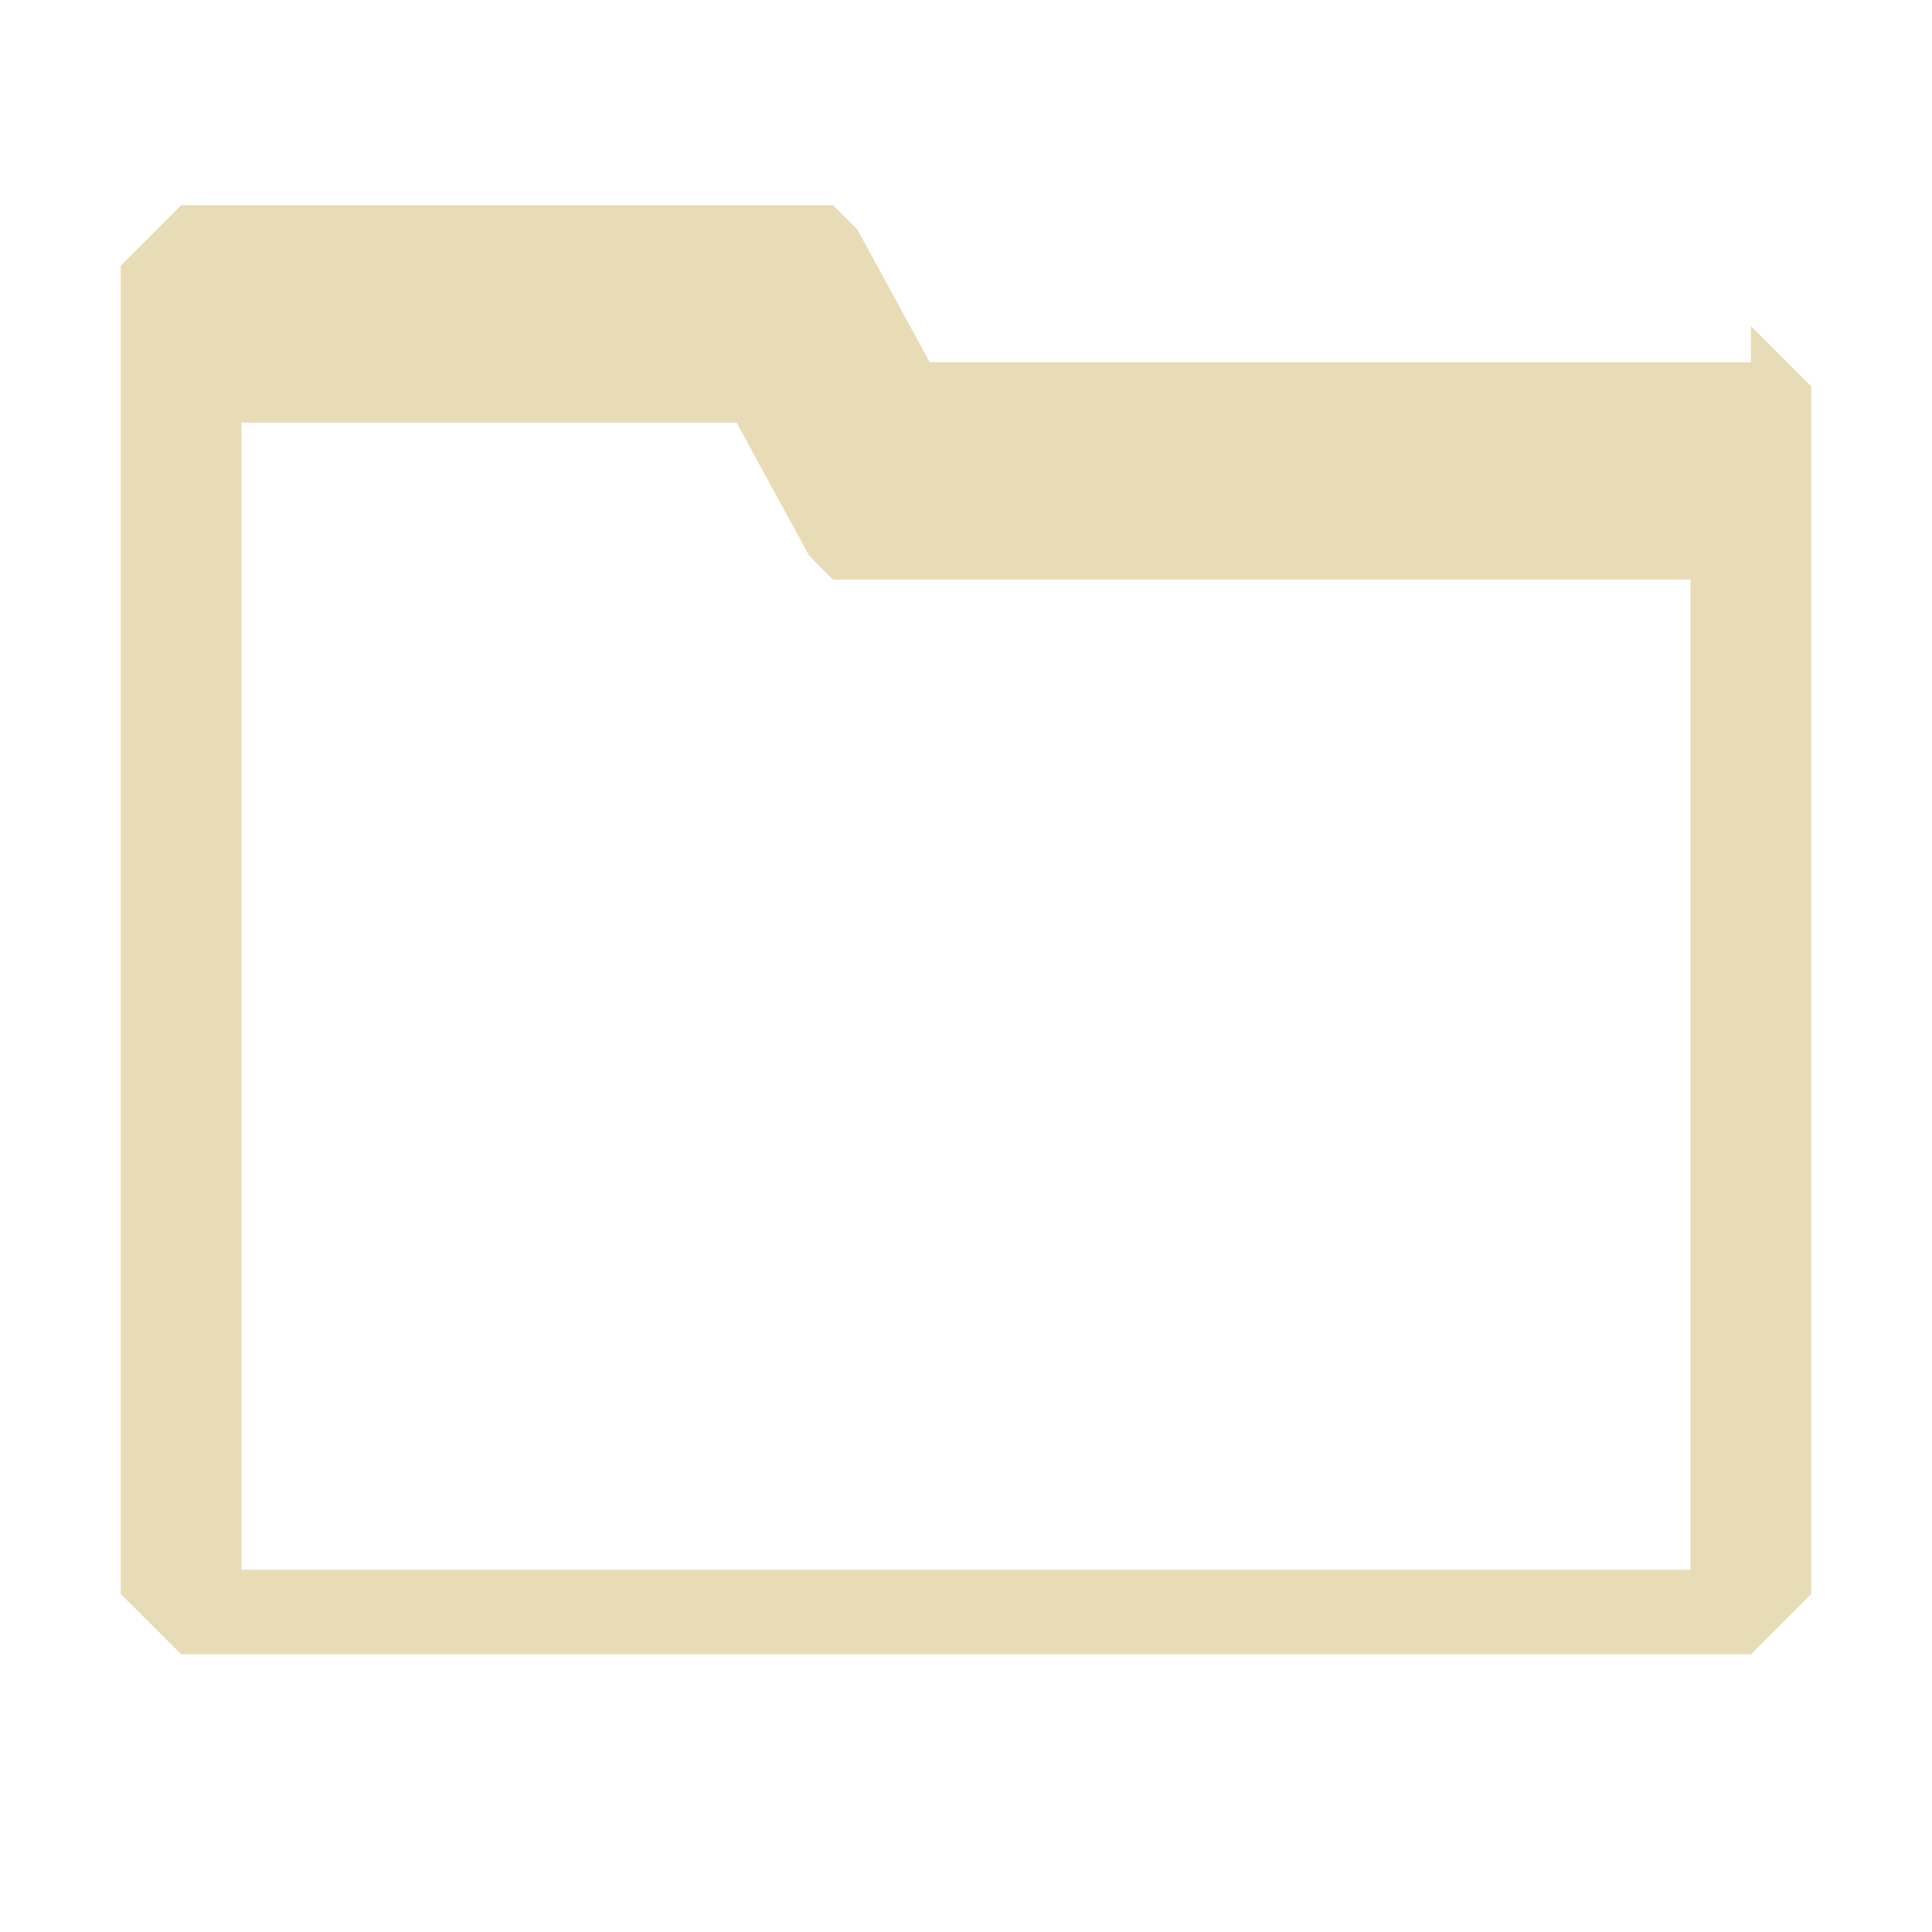
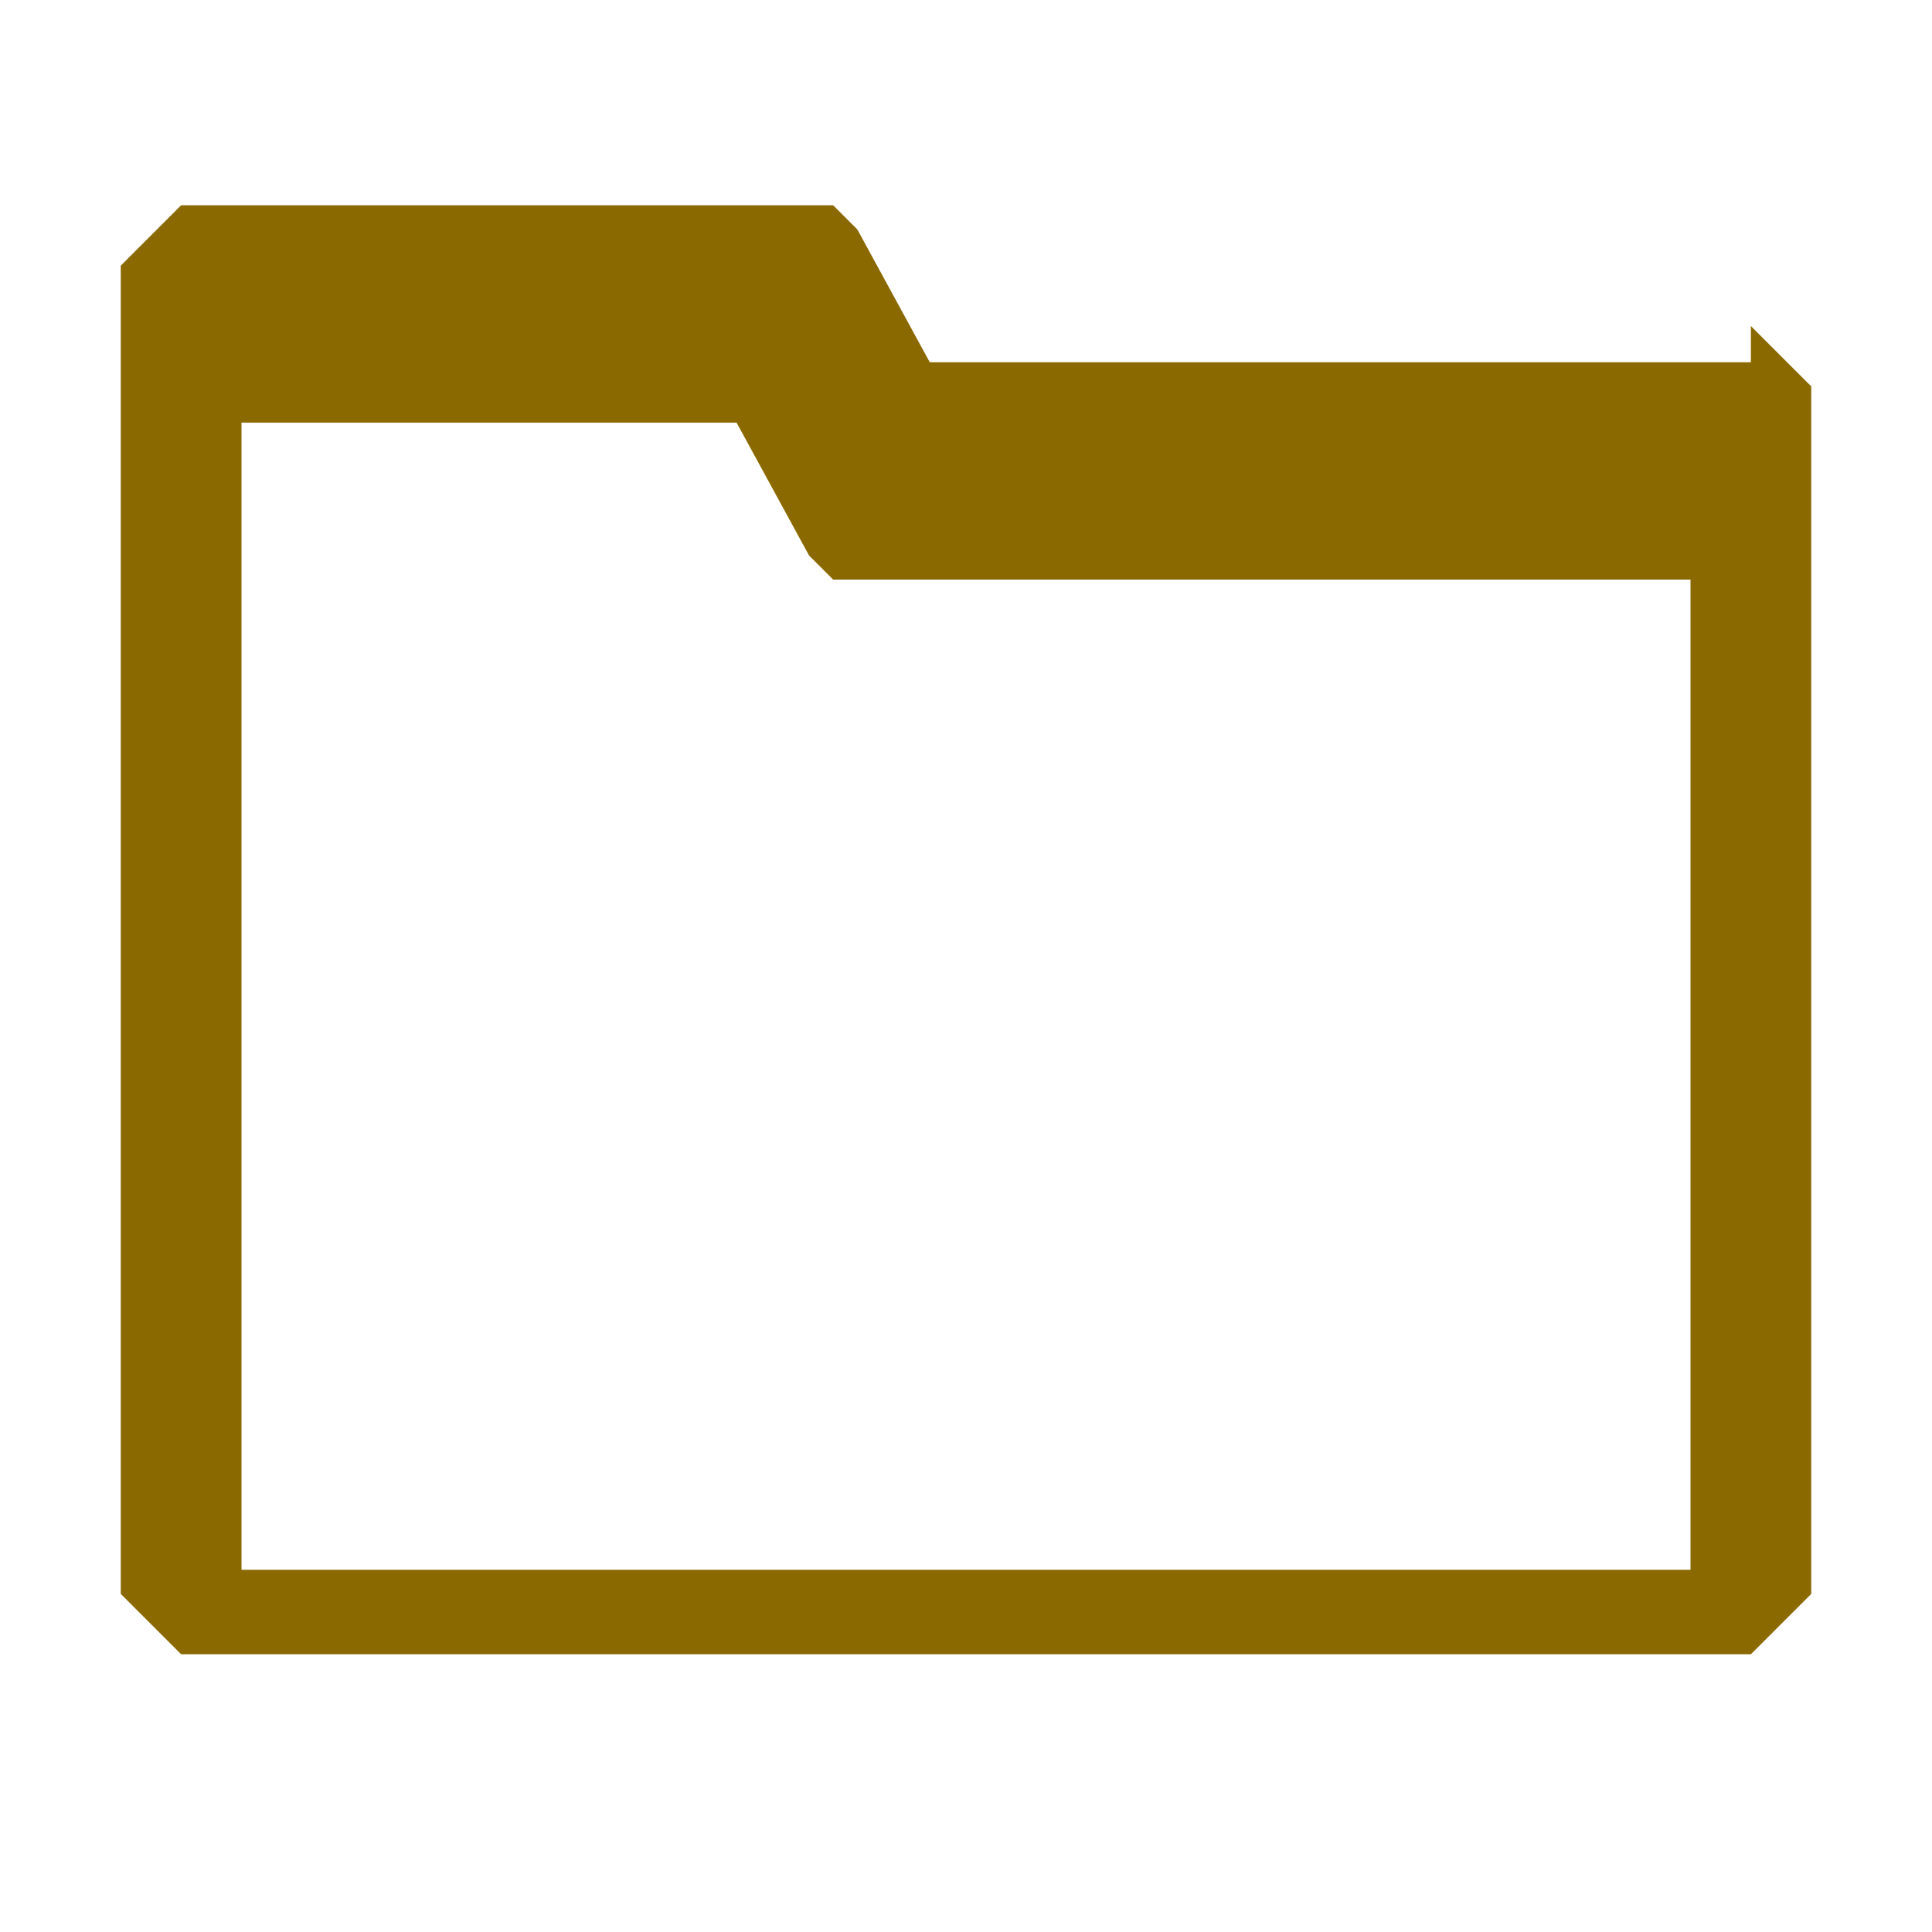
<svg xmlns="http://www.w3.org/2000/svg" viewBox="0 0 16 16" width="16" height="16">
-   <path fill="#e8dcb6" d="M14.5 3H7.7l-.6-1.1-.2-.2H1.5l-.5.5v11l.5.5h13l.5-.5v-10l-.5-.5zM14 13H2V3.5h4.1l.6 1.1.2.2H14V13z" />
+   <path fill="#8a6a00" d="M14.5 3H7.7l-.6-1.1-.2-.2H1.5l-.5.5v11l.5.5h13l.5-.5v-10l-.5-.5zM14 13H2V3.5h4.1l.6 1.1.2.2H14V13z" />
</svg>
